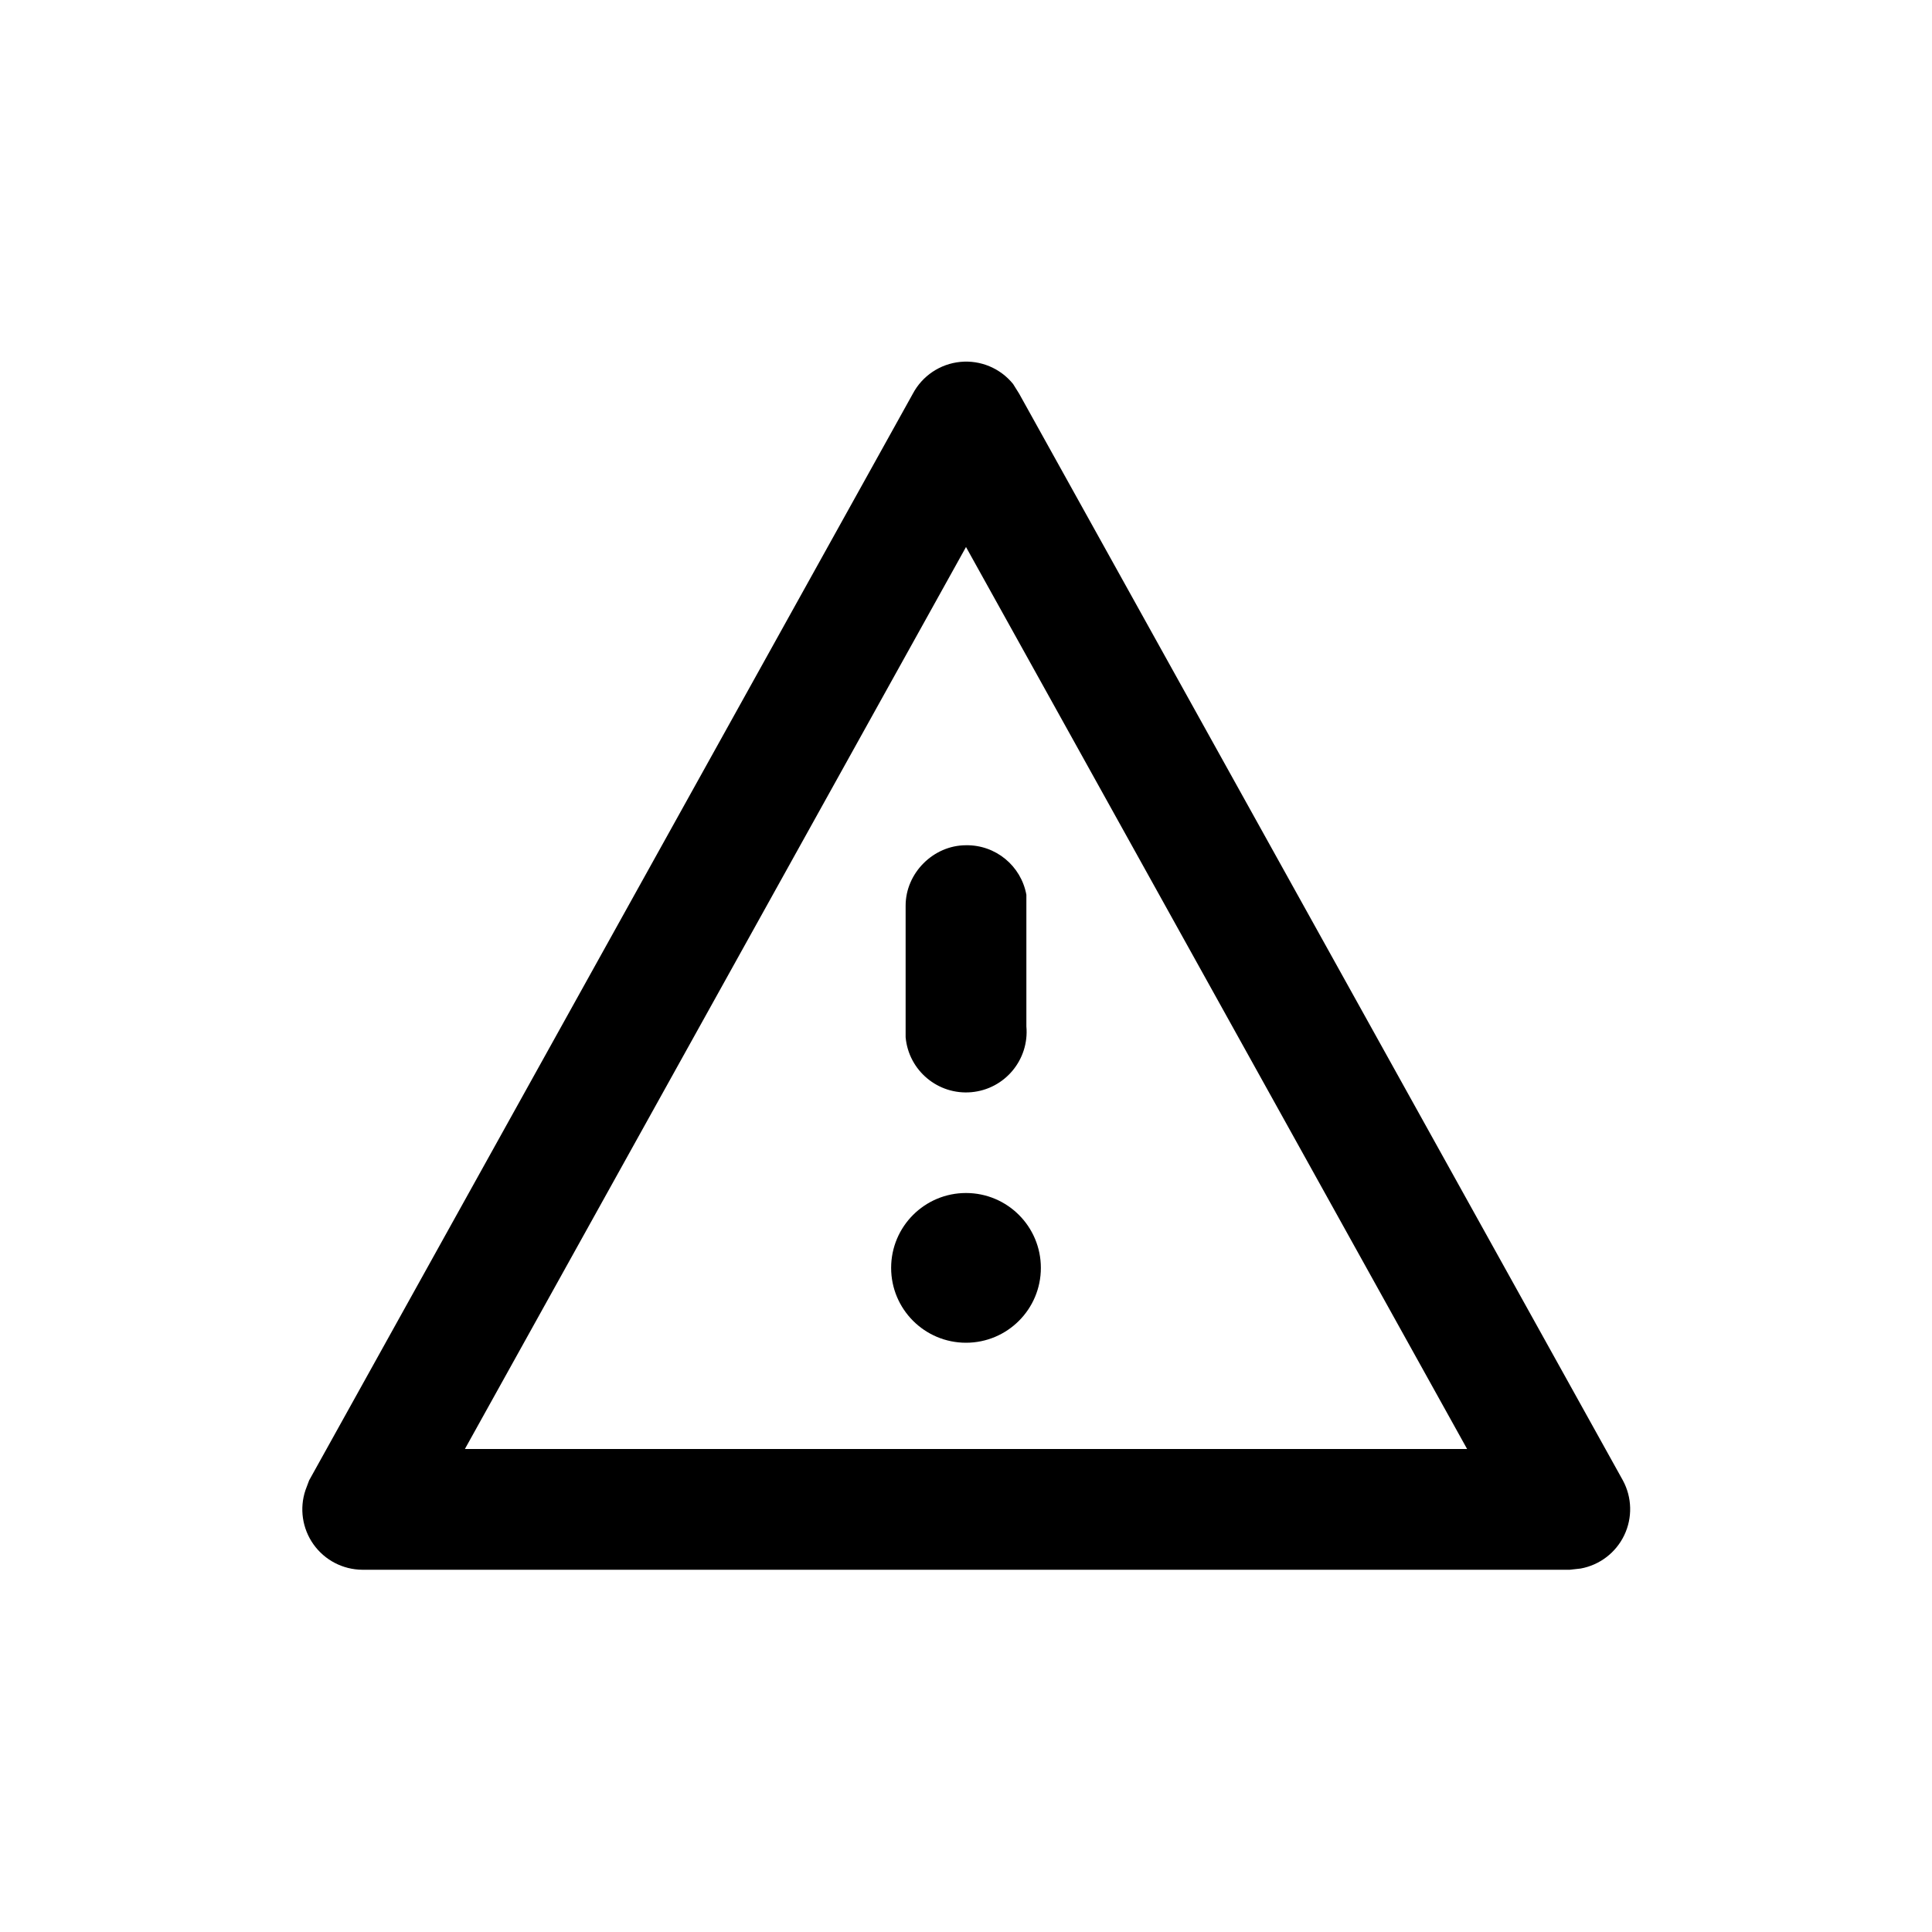
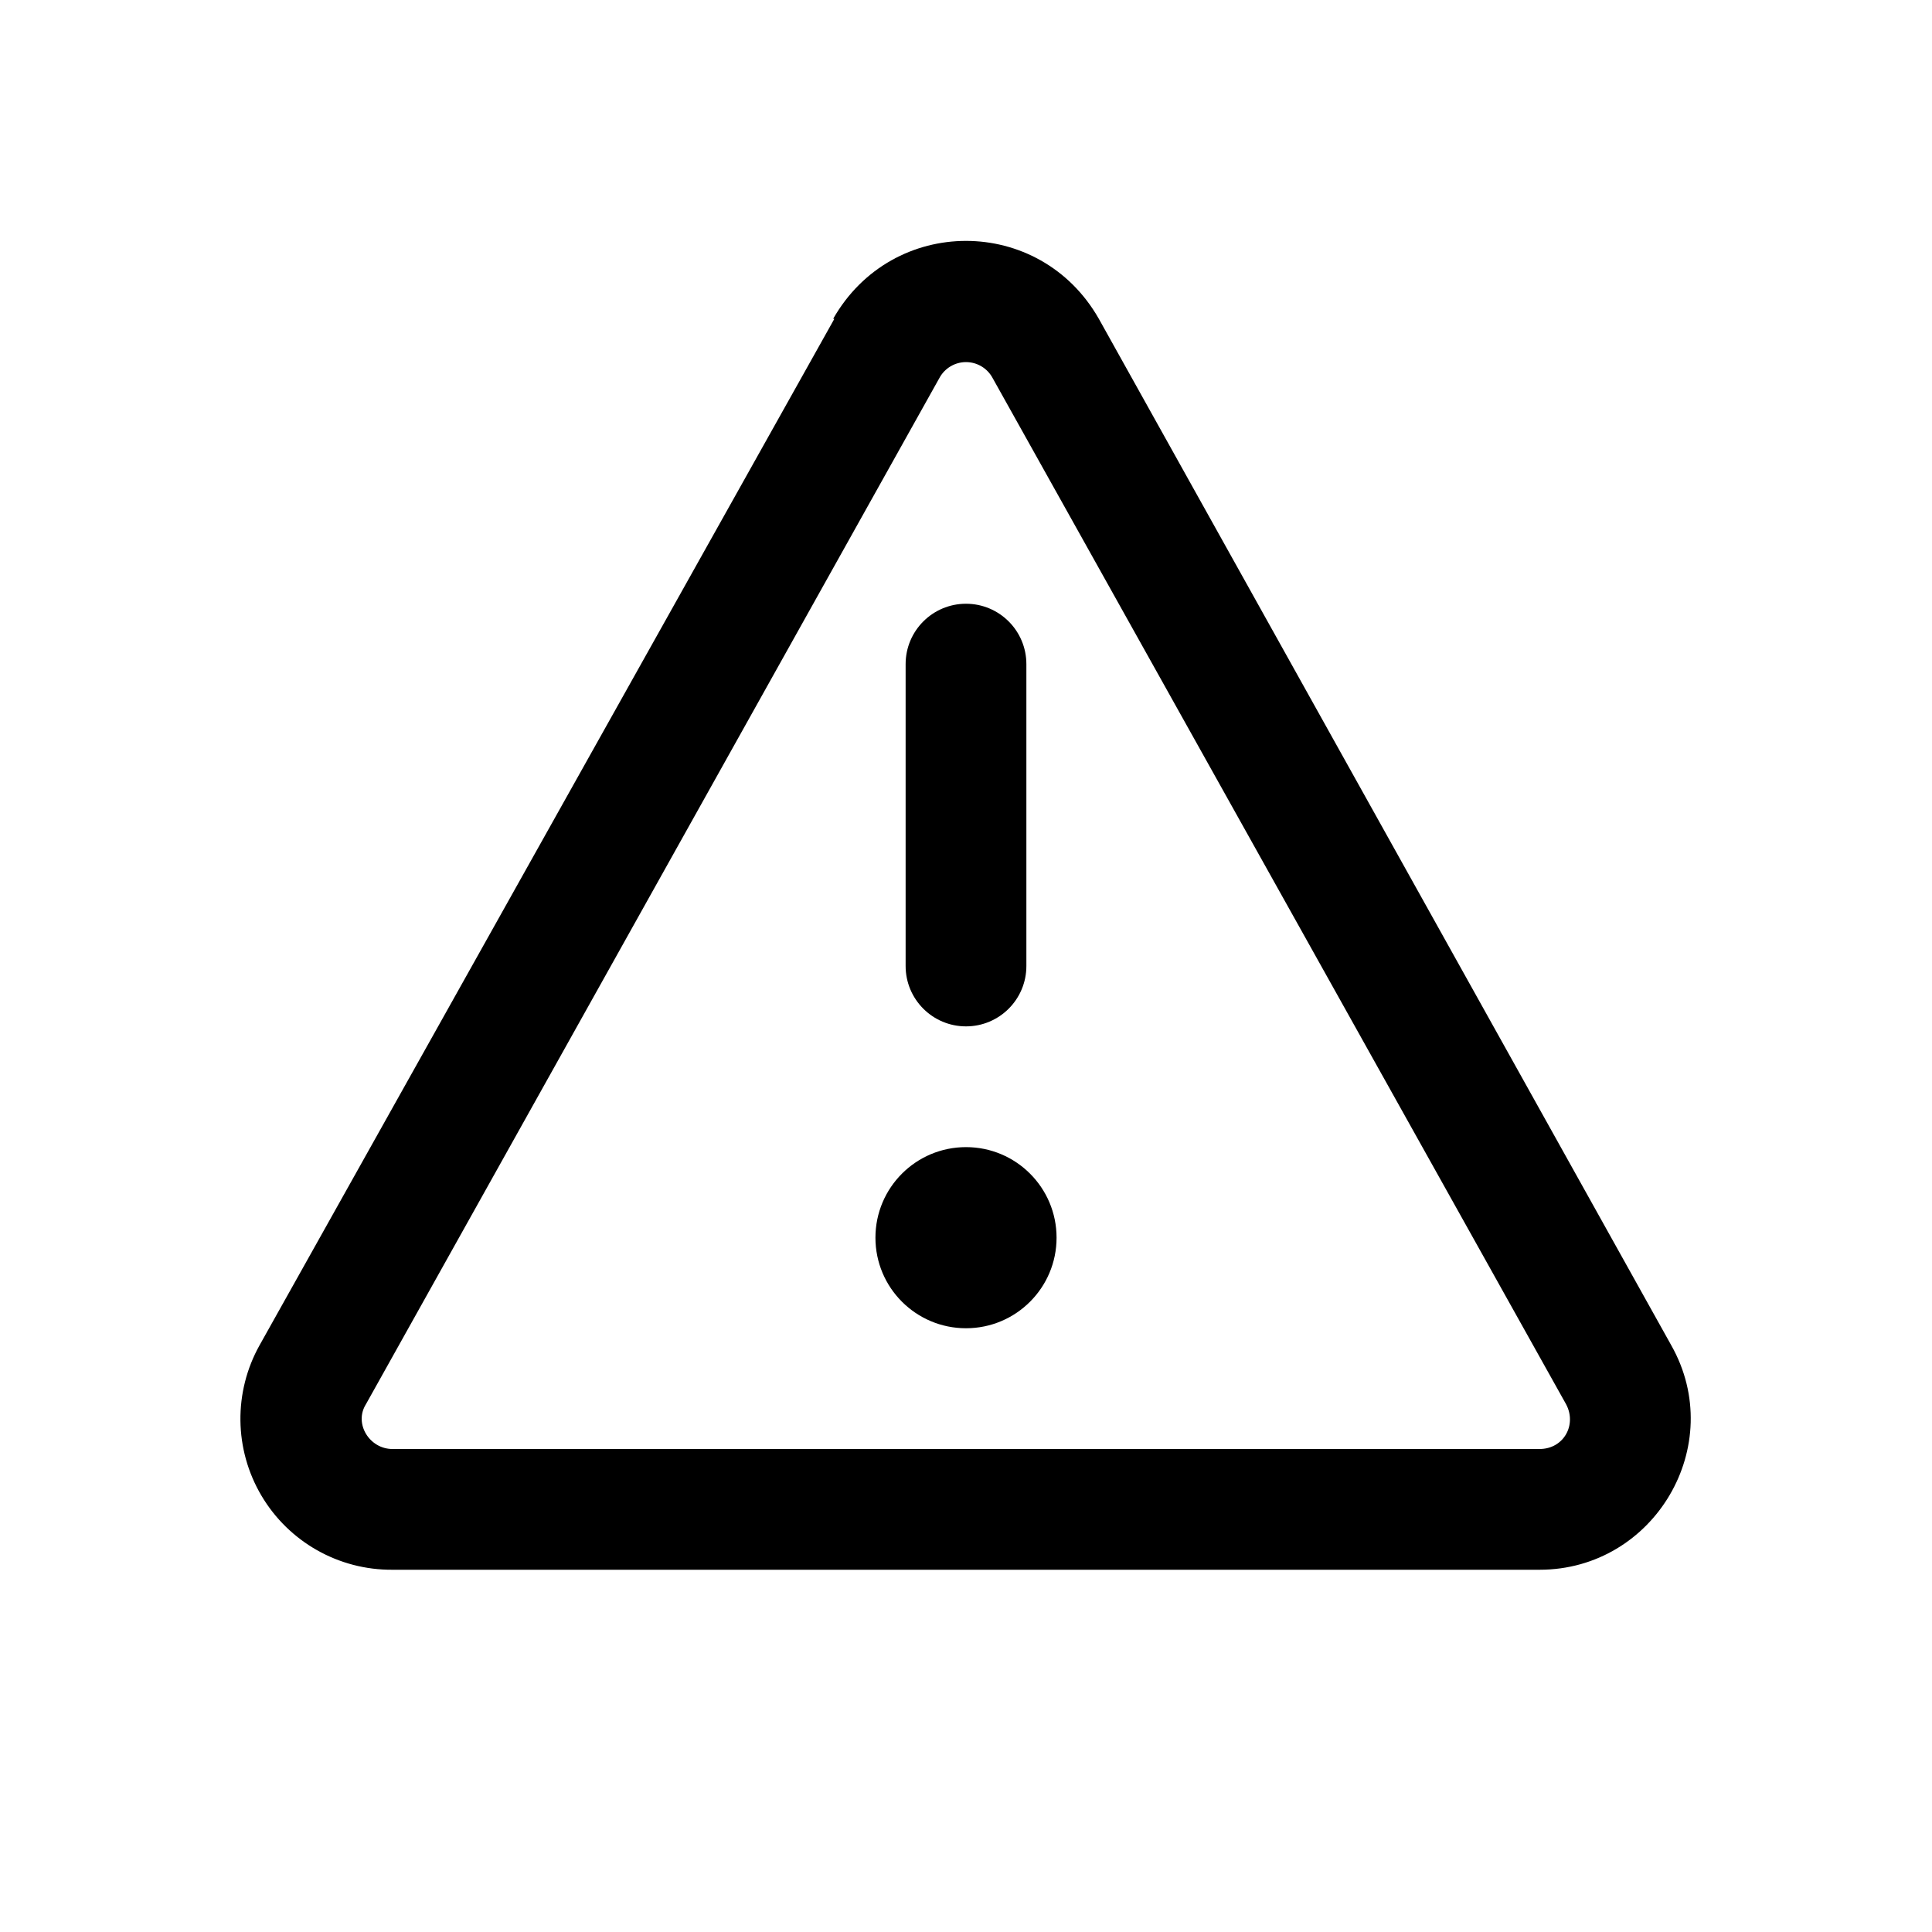
<svg xmlns="http://www.w3.org/2000/svg" width="16" height="16" viewBox="0 0 16 16">
-   <path d="M2.56 12.26l5-9a.5.5 0 01.83-.08l.05.08 5 9a.5.5 0 01-.35.73L13 13H3a.5.5 0 01-.47-.66l.03-.08 5-9-5 9zM8 4.53L3.85 12h8.3L8 4.53zm0 5.35a.62.62 0 110 1.24.62.62 0 010-1.24zM8 7a.5.5 0 01.5.41V8.5a.5.5 0 01-1 .09V7.5c0-.27.23-.5.5-.5z" />
+   <path d="M8.75 10.25a.75.75 0 11-1.5 0 .75.75 0 011.5 0zM7.5 8a.5.5 0 001 0V5.5a.5.5 0 00-1 0V8zm-.6-5.36c.49-.86 1.71-.86 2.2 0l4.74 8.5c.47.83-.14 1.86-1.09 1.86h-9.5a1.25 1.25 0 01-1.1-1.86l4.76-8.5zm1.32.49a.25.25 0 00-.44 0l-4.75 8.5c-.1.16.03.37.22.37h9.5c.2 0 .31-.2.22-.37l-4.75-8.5z" />
</svg>
